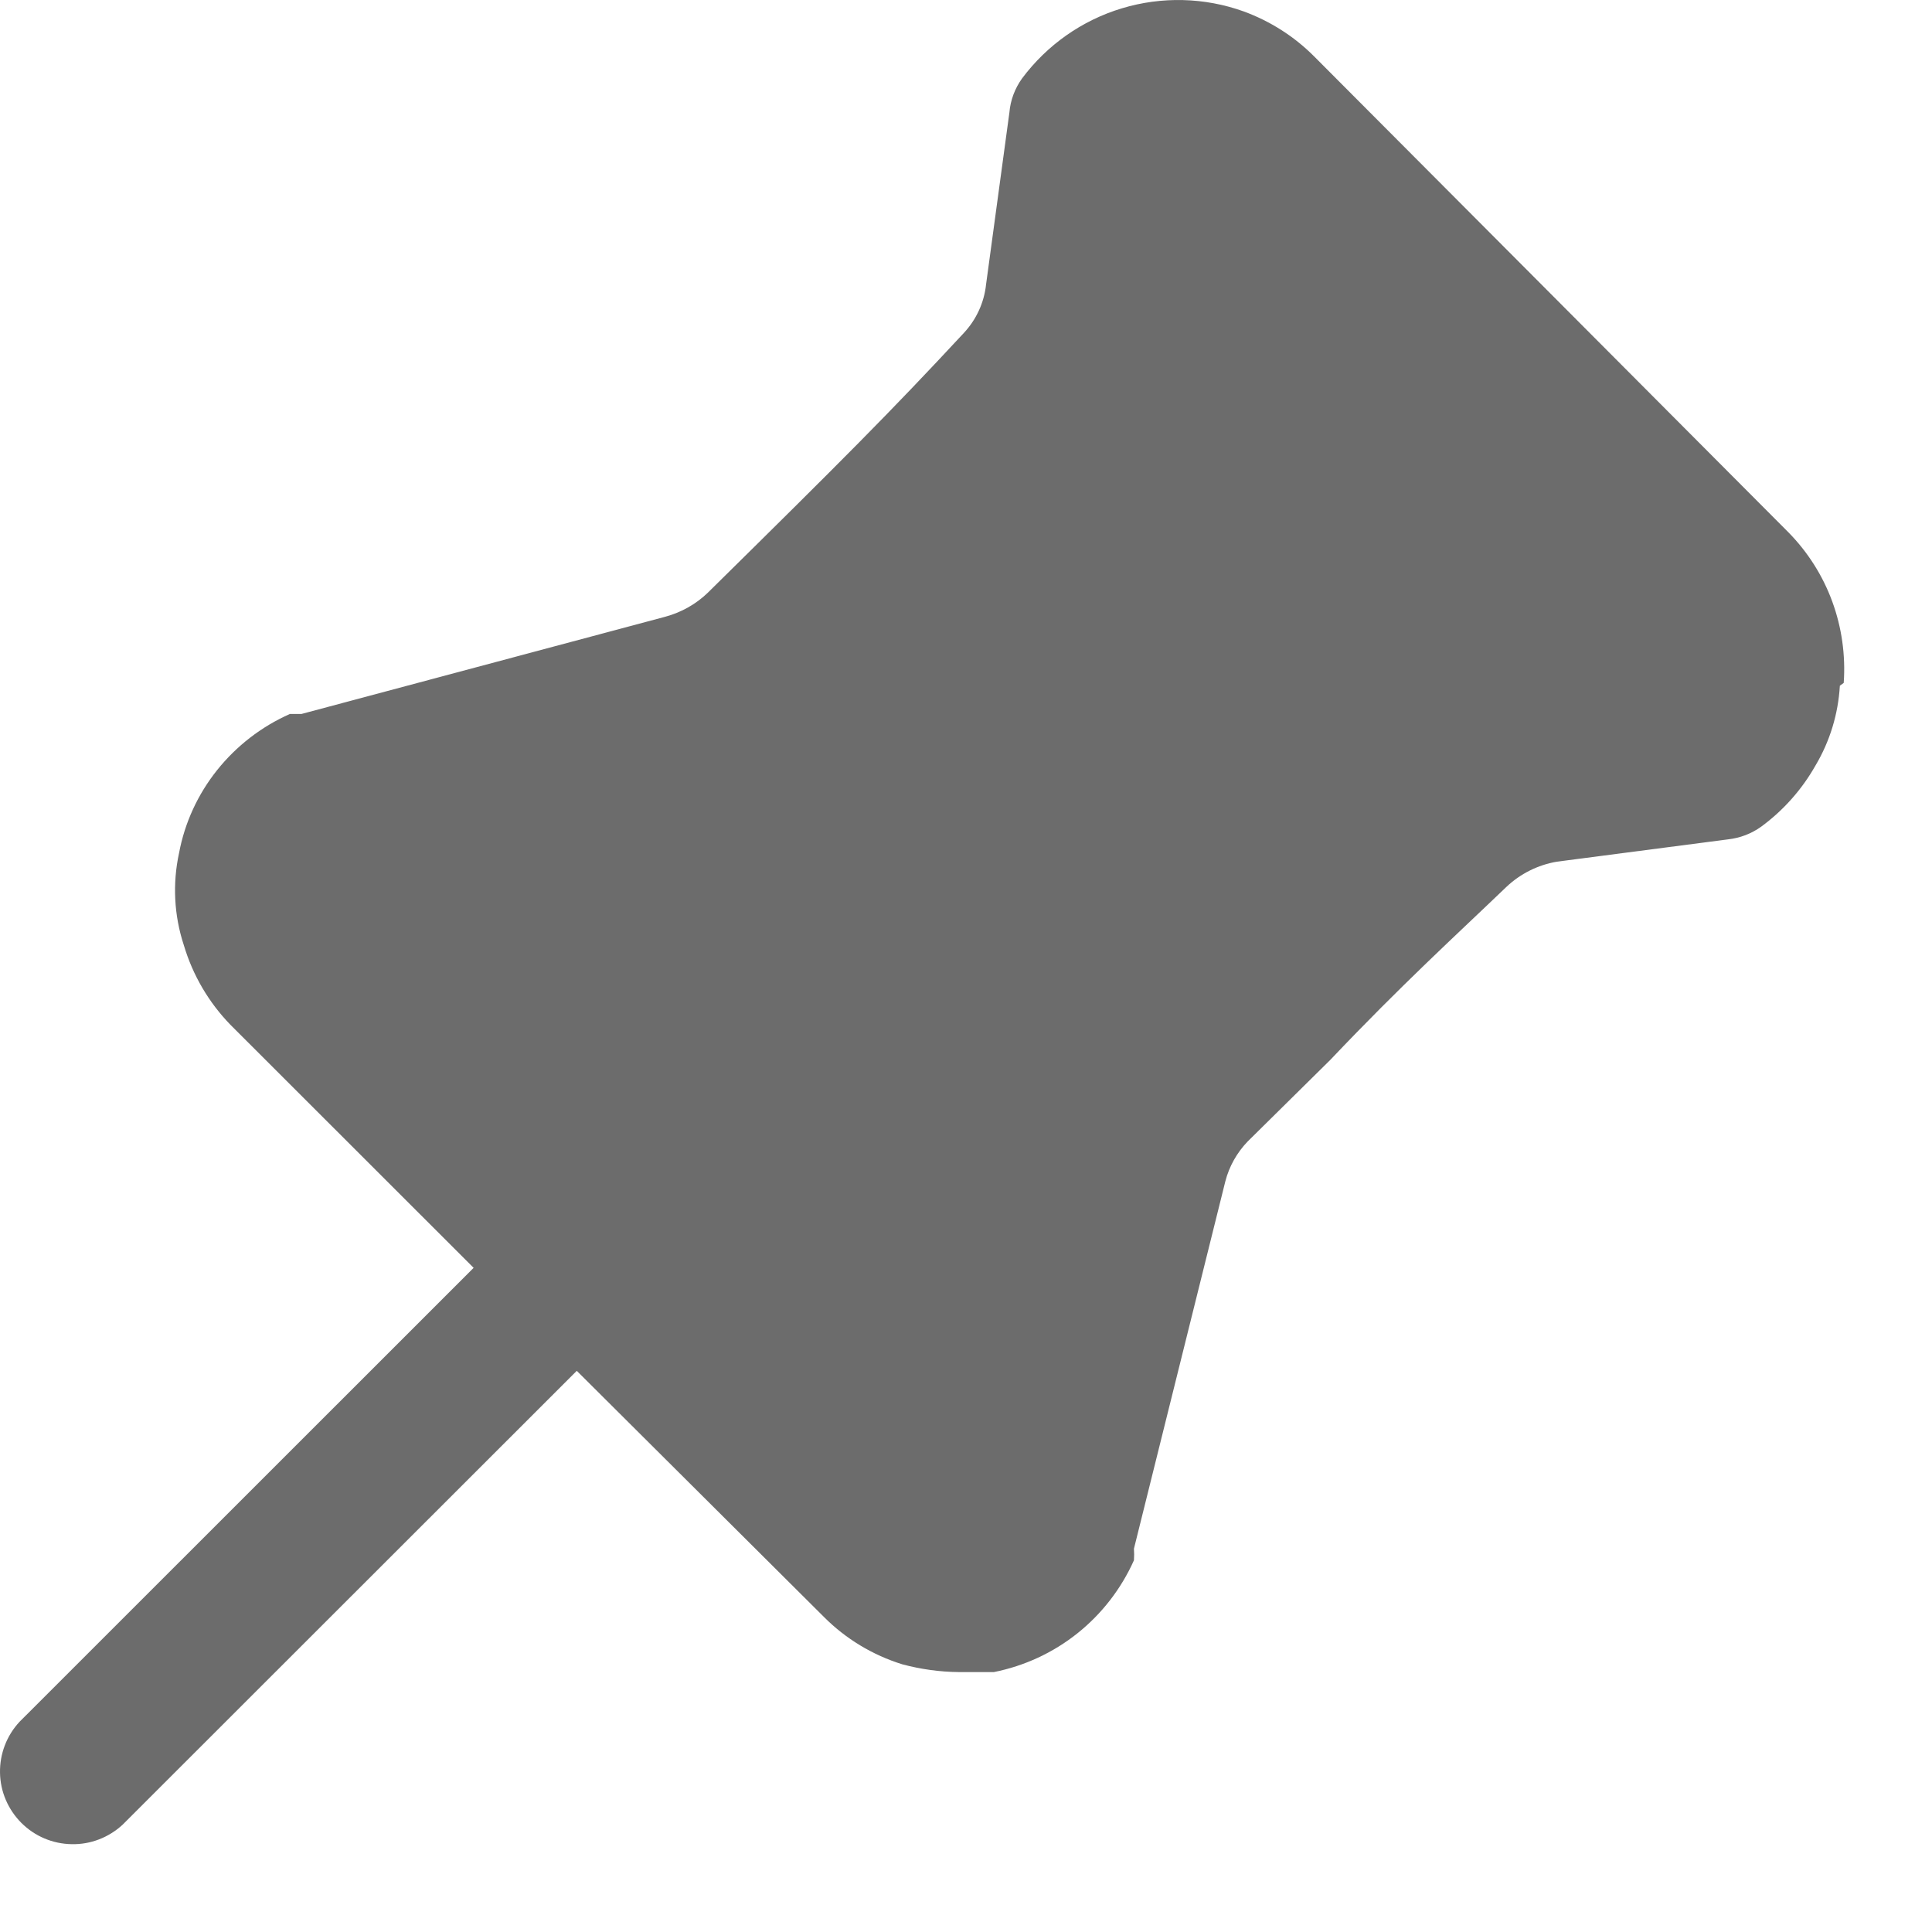
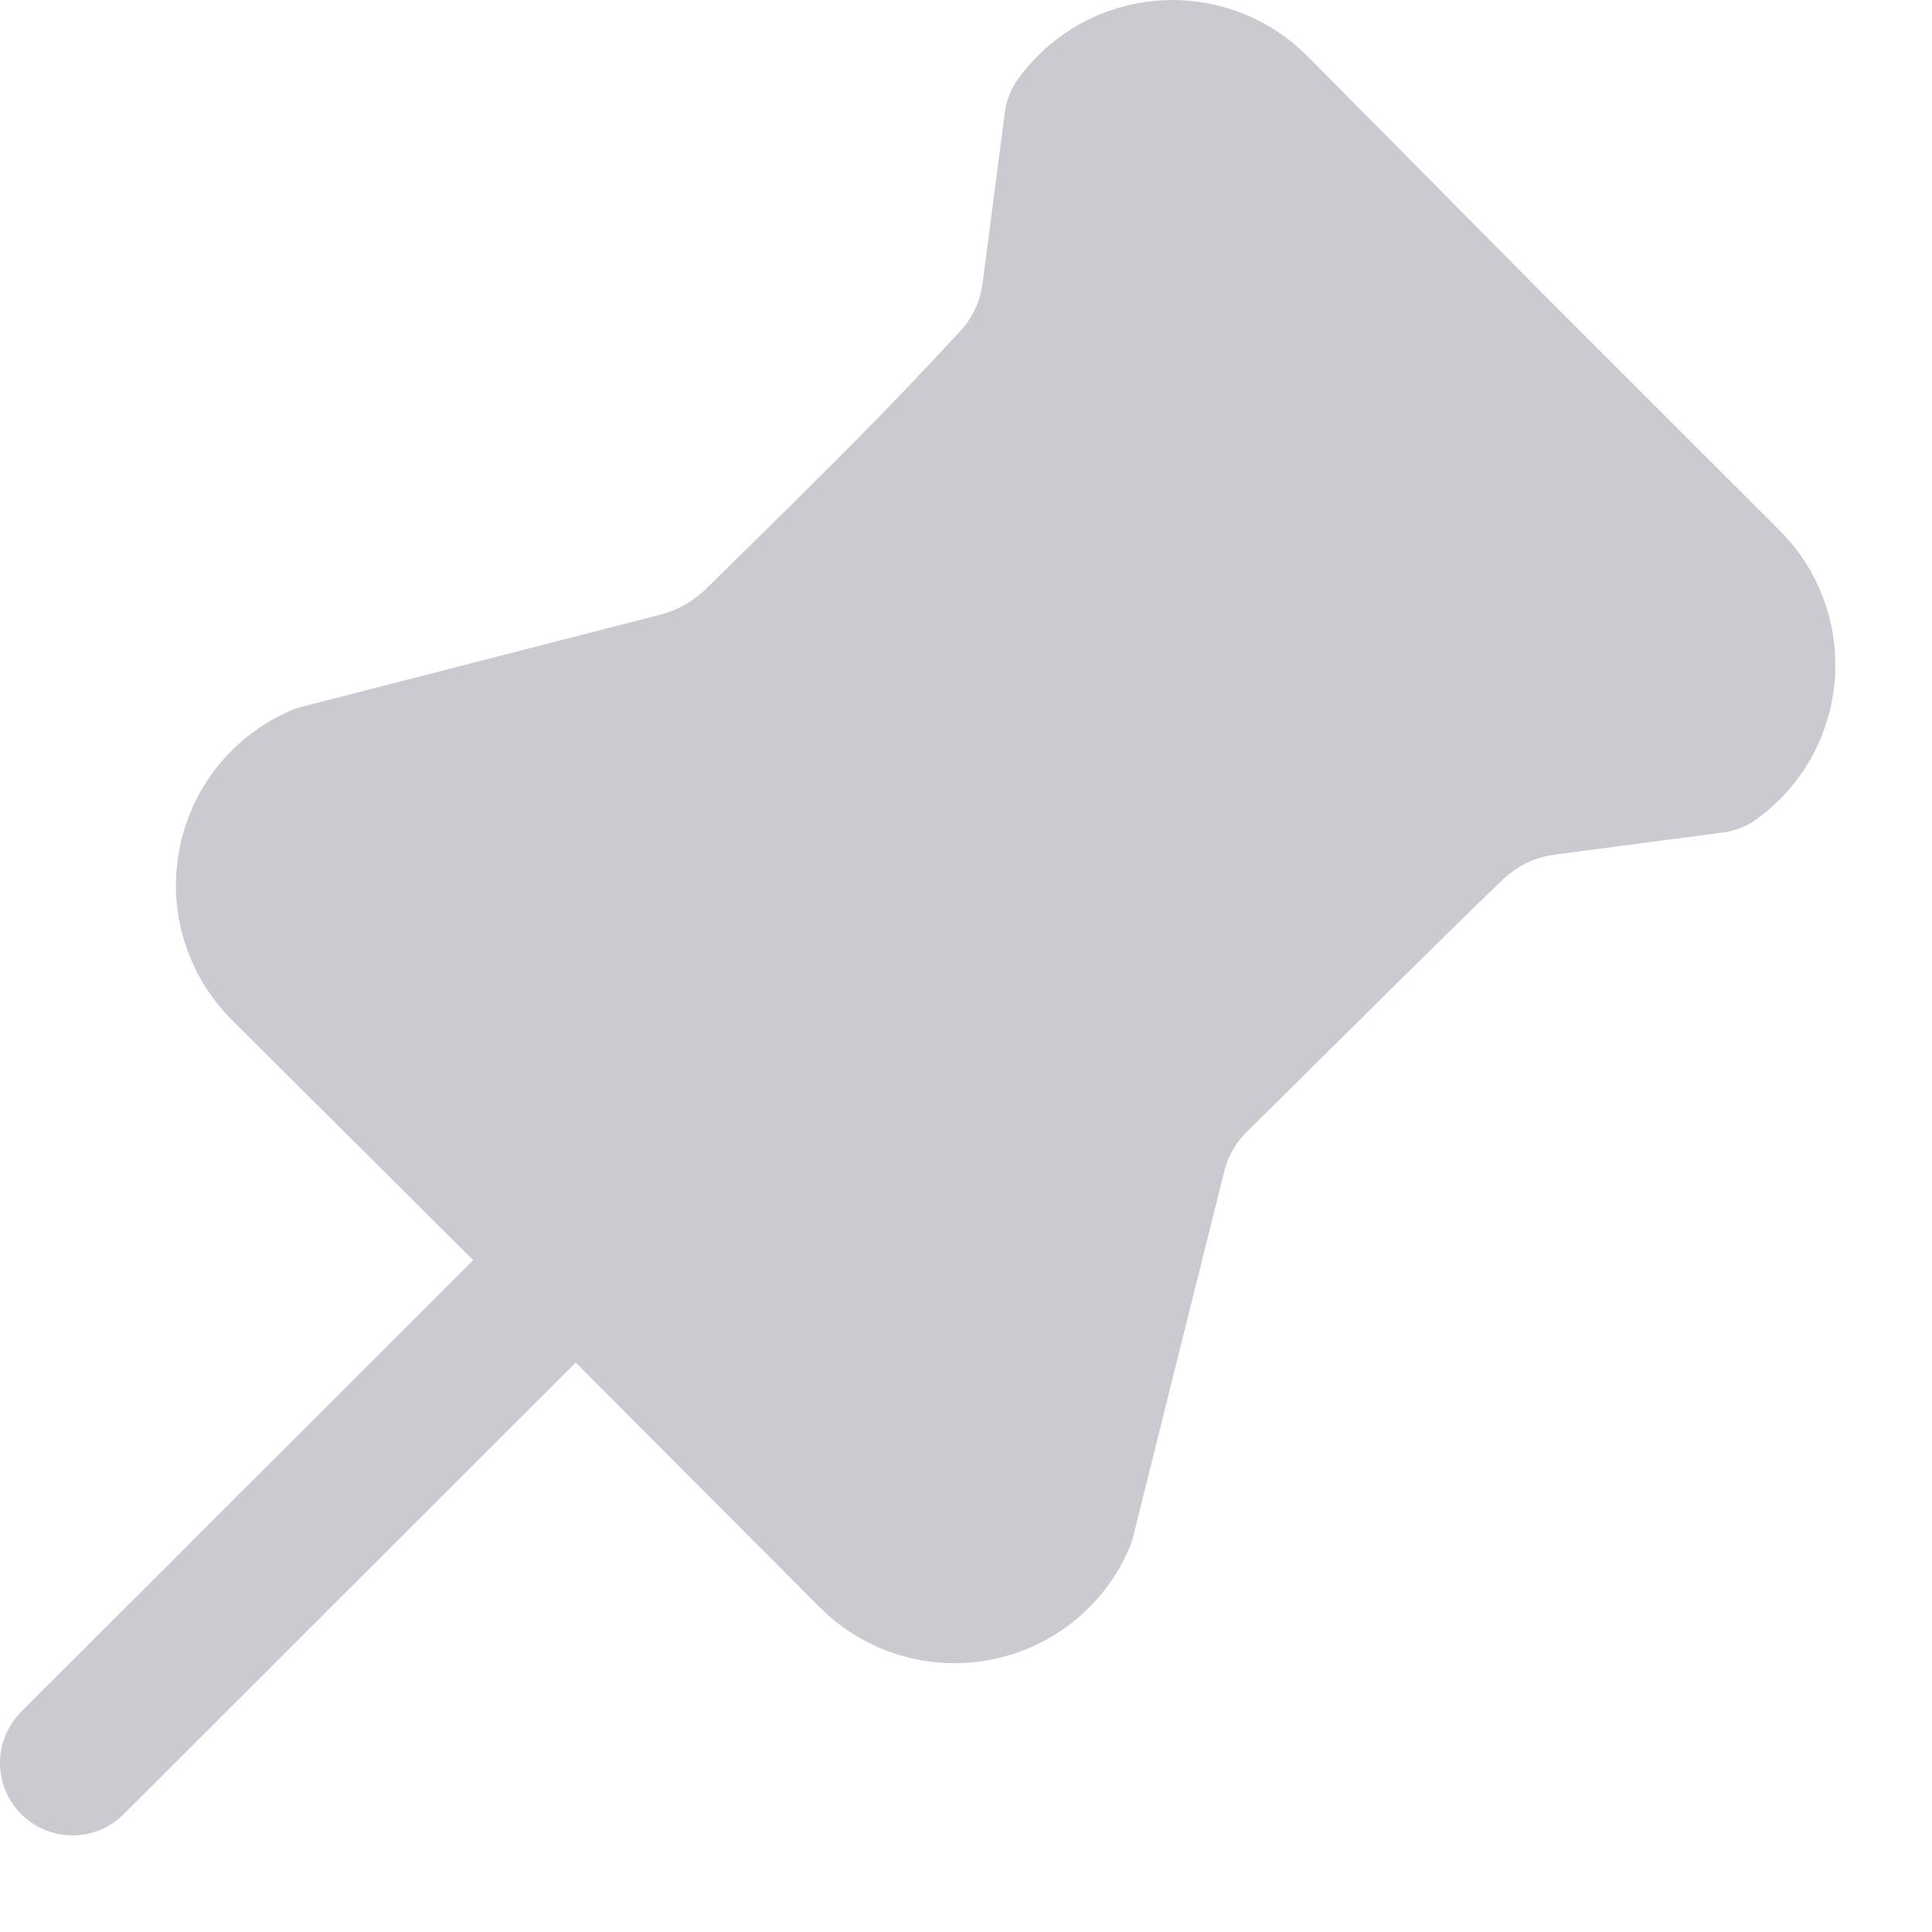
- <svg xmlns="http://www.w3.org/2000/svg" width="13" height="13" viewBox="0 0 13 13" fill="none">
-   <path d="M12.38 4.614C12.369 4.804 12.313 4.988 12.216 5.151C12.125 5.312 12 5.453 11.85 5.563C11.784 5.61 11.708 5.639 11.627 5.648L10.476 5.798C10.348 5.82 10.23 5.879 10.136 5.968C9.789 6.301 9.435 6.622 8.951 7.132L8.395 7.681C8.323 7.756 8.271 7.848 8.245 7.949L7.63 10.421C7.632 10.447 7.632 10.473 7.63 10.499C7.544 10.691 7.414 10.859 7.25 10.99C7.086 11.121 6.893 11.21 6.688 11.251H6.452C6.324 11.25 6.196 11.232 6.072 11.199C5.872 11.137 5.69 11.027 5.543 10.879L3.881 9.224L0.825 12.278C0.732 12.364 0.609 12.412 0.482 12.409C0.355 12.407 0.234 12.356 0.144 12.266C0.054 12.176 0.002 12.055 7.64499e-05 11.928C-0.002 11.801 0.045 11.678 0.132 11.585L3.187 8.531L1.551 6.896C1.405 6.746 1.297 6.562 1.237 6.36C1.171 6.16 1.16 5.945 1.205 5.739C1.243 5.536 1.331 5.345 1.46 5.183C1.591 5.019 1.759 4.889 1.951 4.804H2.029L4.476 4.15C4.584 4.121 4.684 4.065 4.764 3.987C5.673 3.091 5.987 2.777 6.485 2.241C6.569 2.151 6.622 2.037 6.635 1.914L6.792 0.757C6.799 0.674 6.829 0.595 6.877 0.528C7.045 0.303 7.28 0.137 7.549 0.056C7.817 -0.025 8.105 -0.018 8.369 0.077C8.546 0.142 8.707 0.244 8.84 0.377L12.033 3.581C12.164 3.714 12.265 3.873 12.329 4.048C12.393 4.223 12.419 4.409 12.406 4.595L12.38 4.614Z" fill="#6C6C6C" />
+ <svg xmlns="http://www.w3.org/2000/svg" width="16" height="16" viewBox="0 0 16 16" fill="none">
+   <path d="M12.357 2.861L14.312 4.815C14.413 4.915 14.49 5.035 14.539 5.168C14.589 5.301 14.608 5.443 14.597 5.584C14.586 5.725 14.544 5.862 14.475 5.986C14.405 6.109 14.309 6.216 14.194 6.299L12.788 6.484C12.505 6.523 12.242 6.65 12.035 6.846C11.459 7.403 10.872 7.988 9.895 8.956C9.726 9.125 9.608 9.338 9.553 9.571L8.8 12.588C8.737 12.734 8.639 12.862 8.515 12.961C8.391 13.06 8.244 13.127 8.088 13.157C7.933 13.187 7.772 13.178 7.62 13.132C7.468 13.086 7.329 13.003 7.217 12.891L4.783 10.45L2.34 8.018C2.228 7.905 2.145 7.767 2.099 7.615C2.052 7.464 2.044 7.303 2.074 7.147C2.104 6.991 2.171 6.845 2.27 6.721C2.37 6.597 2.497 6.499 2.643 6.436L5.643 5.665C5.874 5.6 6.086 5.479 6.259 5.313C7.363 4.229 7.764 3.829 8.389 3.154C8.575 2.954 8.695 2.702 8.731 2.432L8.917 1.006C9 0.891 9.107 0.795 9.231 0.725C9.354 0.656 9.492 0.614 9.633 0.603C9.774 0.592 9.916 0.612 10.049 0.661C10.182 0.71 10.303 0.788 10.403 0.889L12.357 2.861ZM4.744 10.46L0.6 14.6Z" fill="#CACBD1" />
+   <path d="M4.744 10.46L0.6 14.6M12.357 2.861L14.312 4.815C14.413 4.915 14.49 5.035 14.539 5.168C14.589 5.301 14.608 5.443 14.597 5.584C14.586 5.725 14.544 5.862 14.475 5.986C14.405 6.109 14.309 6.216 14.194 6.299L12.788 6.484C12.505 6.523 12.242 6.65 12.035 6.846C11.459 7.403 10.872 7.988 9.895 8.956C9.726 9.125 9.608 9.338 9.553 9.571L8.8 12.588C8.737 12.734 8.639 12.862 8.515 12.961C8.391 13.06 8.244 13.127 8.088 13.157C7.933 13.187 7.772 13.178 7.62 13.132C7.468 13.086 7.329 13.003 7.217 12.891L4.783 10.45L2.34 8.018C2.228 7.905 2.145 7.767 2.099 7.615C2.052 7.464 2.044 7.303 2.074 7.147C2.104 6.991 2.171 6.845 2.27 6.721C2.37 6.597 2.497 6.499 2.643 6.436L5.643 5.665C5.874 5.6 6.086 5.479 6.259 5.313C7.363 4.229 7.764 3.829 8.389 3.154C8.575 2.954 8.695 2.702 8.731 2.432L8.917 1.006C9 0.891 9.107 0.795 9.231 0.725C9.354 0.656 9.492 0.614 9.633 0.603C9.774 0.592 9.916 0.612 10.049 0.661C10.182 0.71 10.303 0.788 10.403 0.889L12.357 2.861Z" stroke="#CACBD1" stroke-width="1.2" stroke-linecap="round" stroke-linejoin="round" />
</svg>
